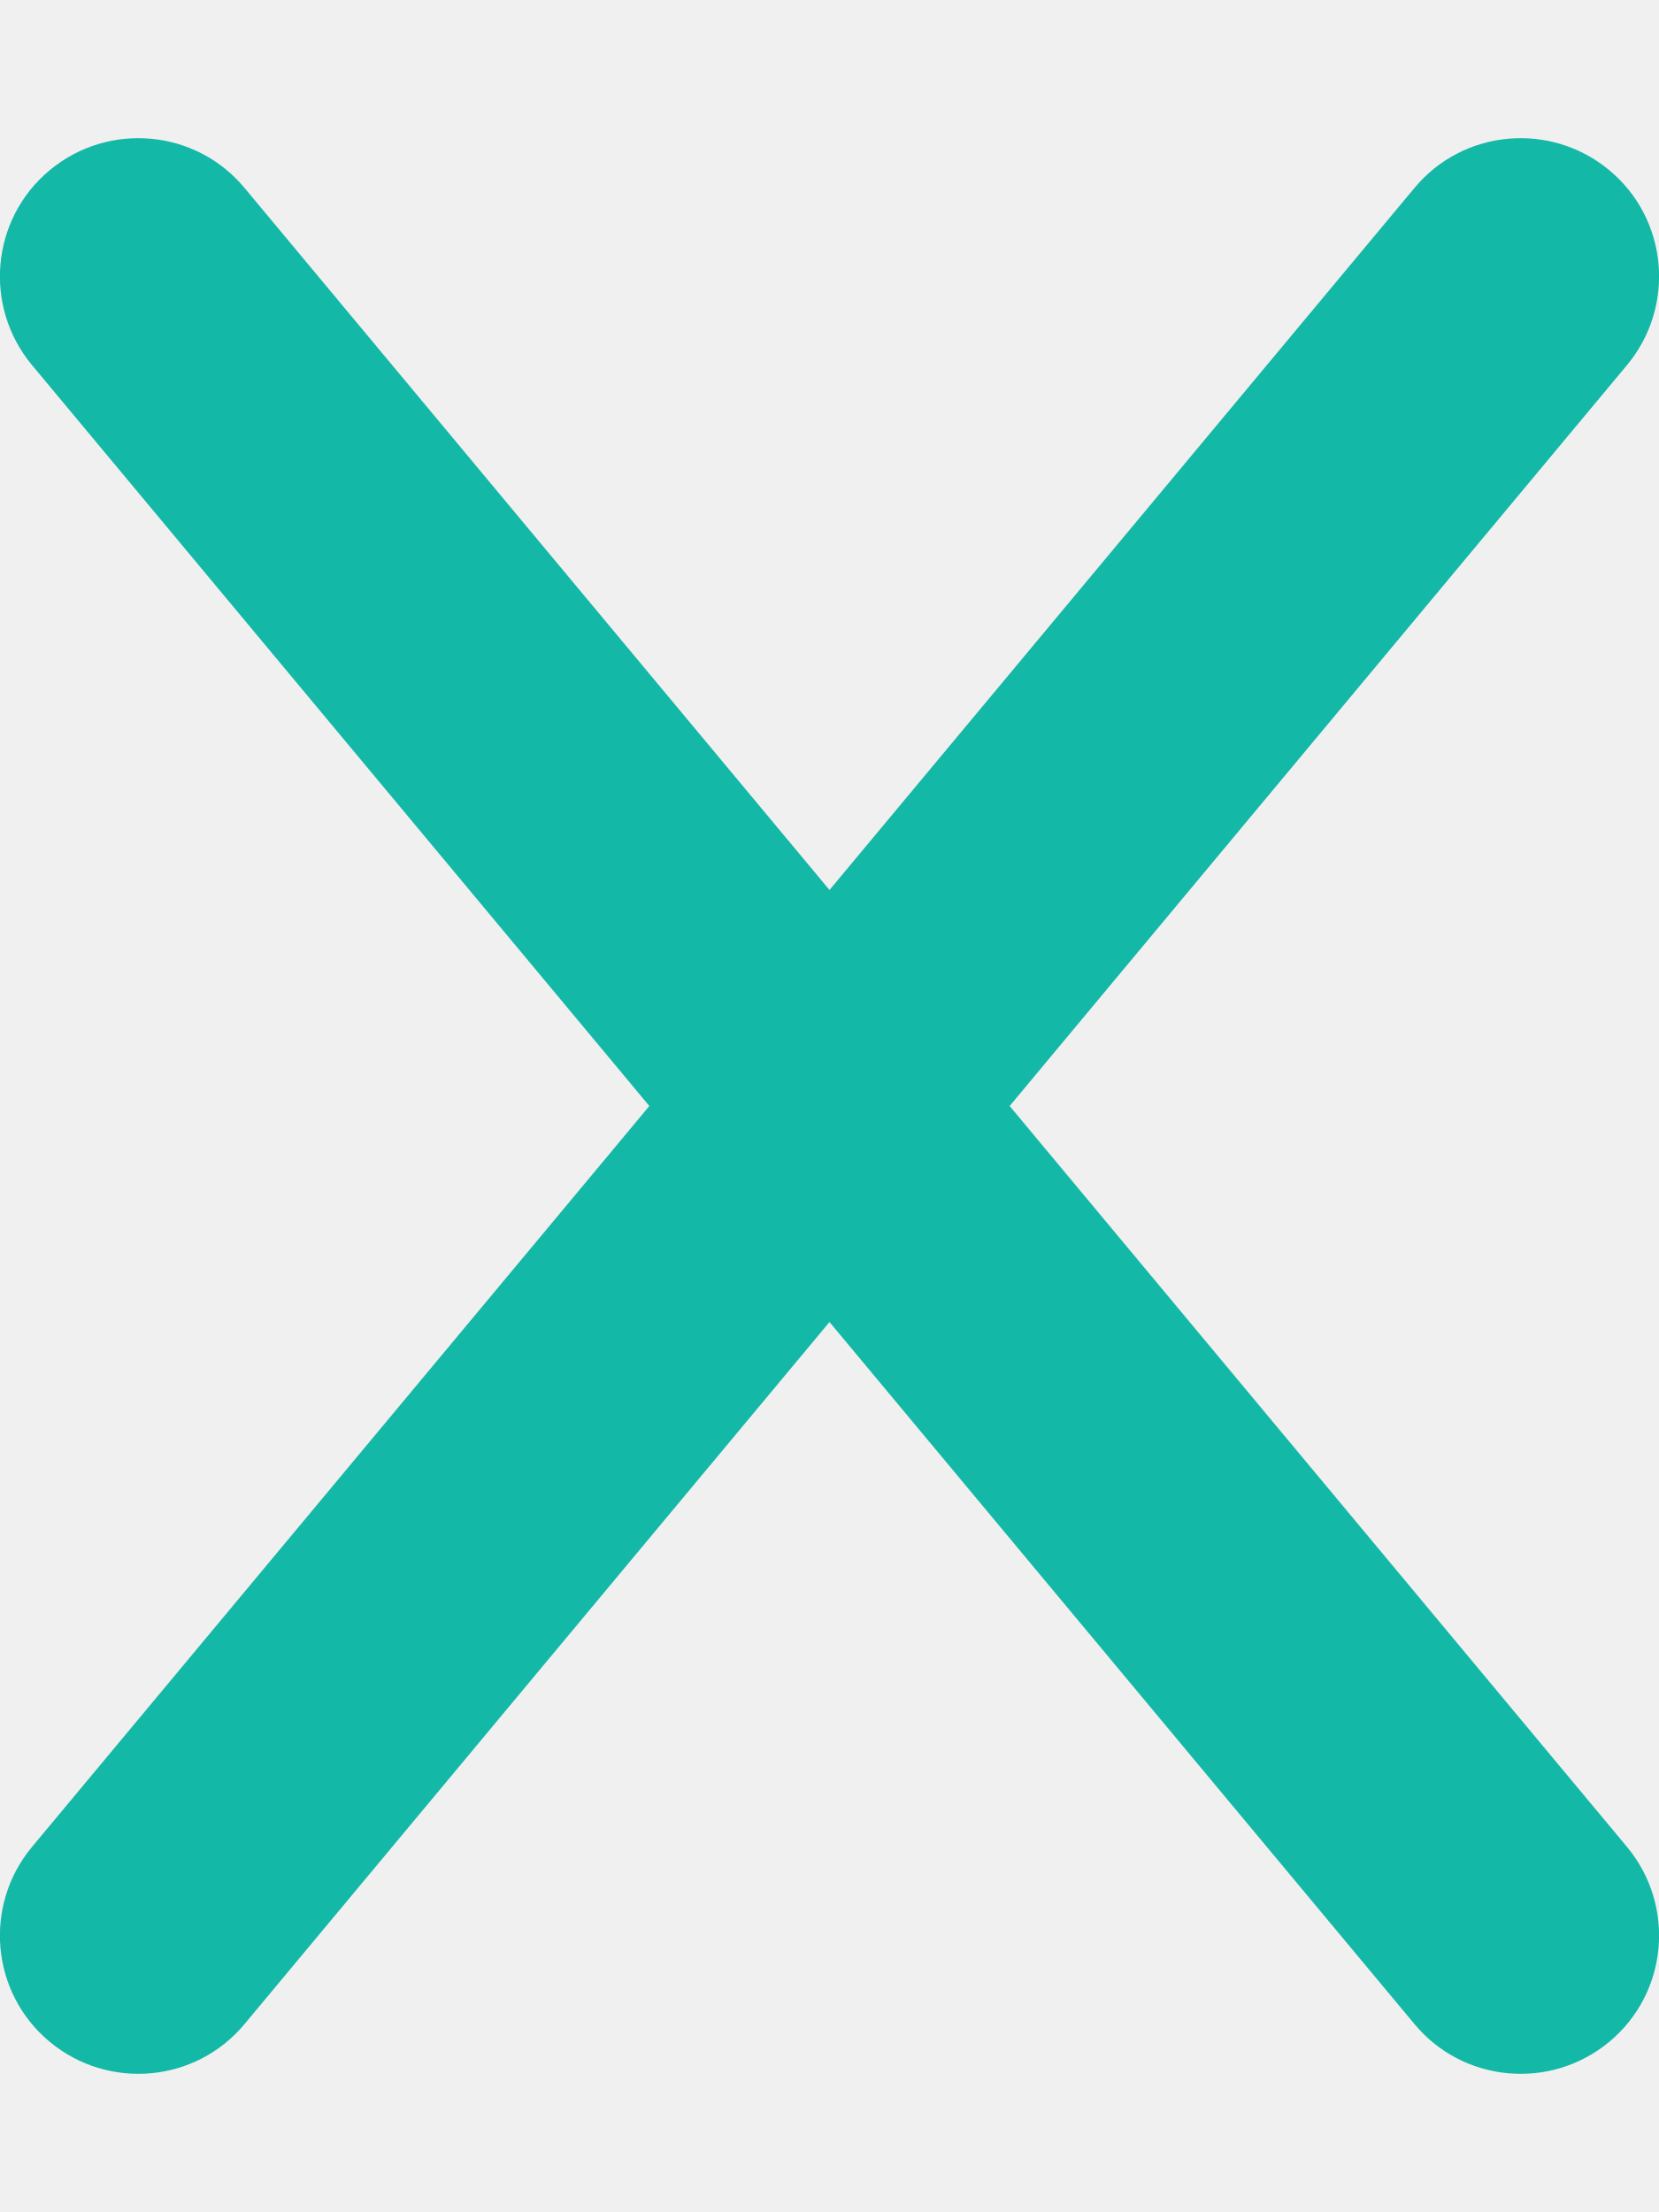
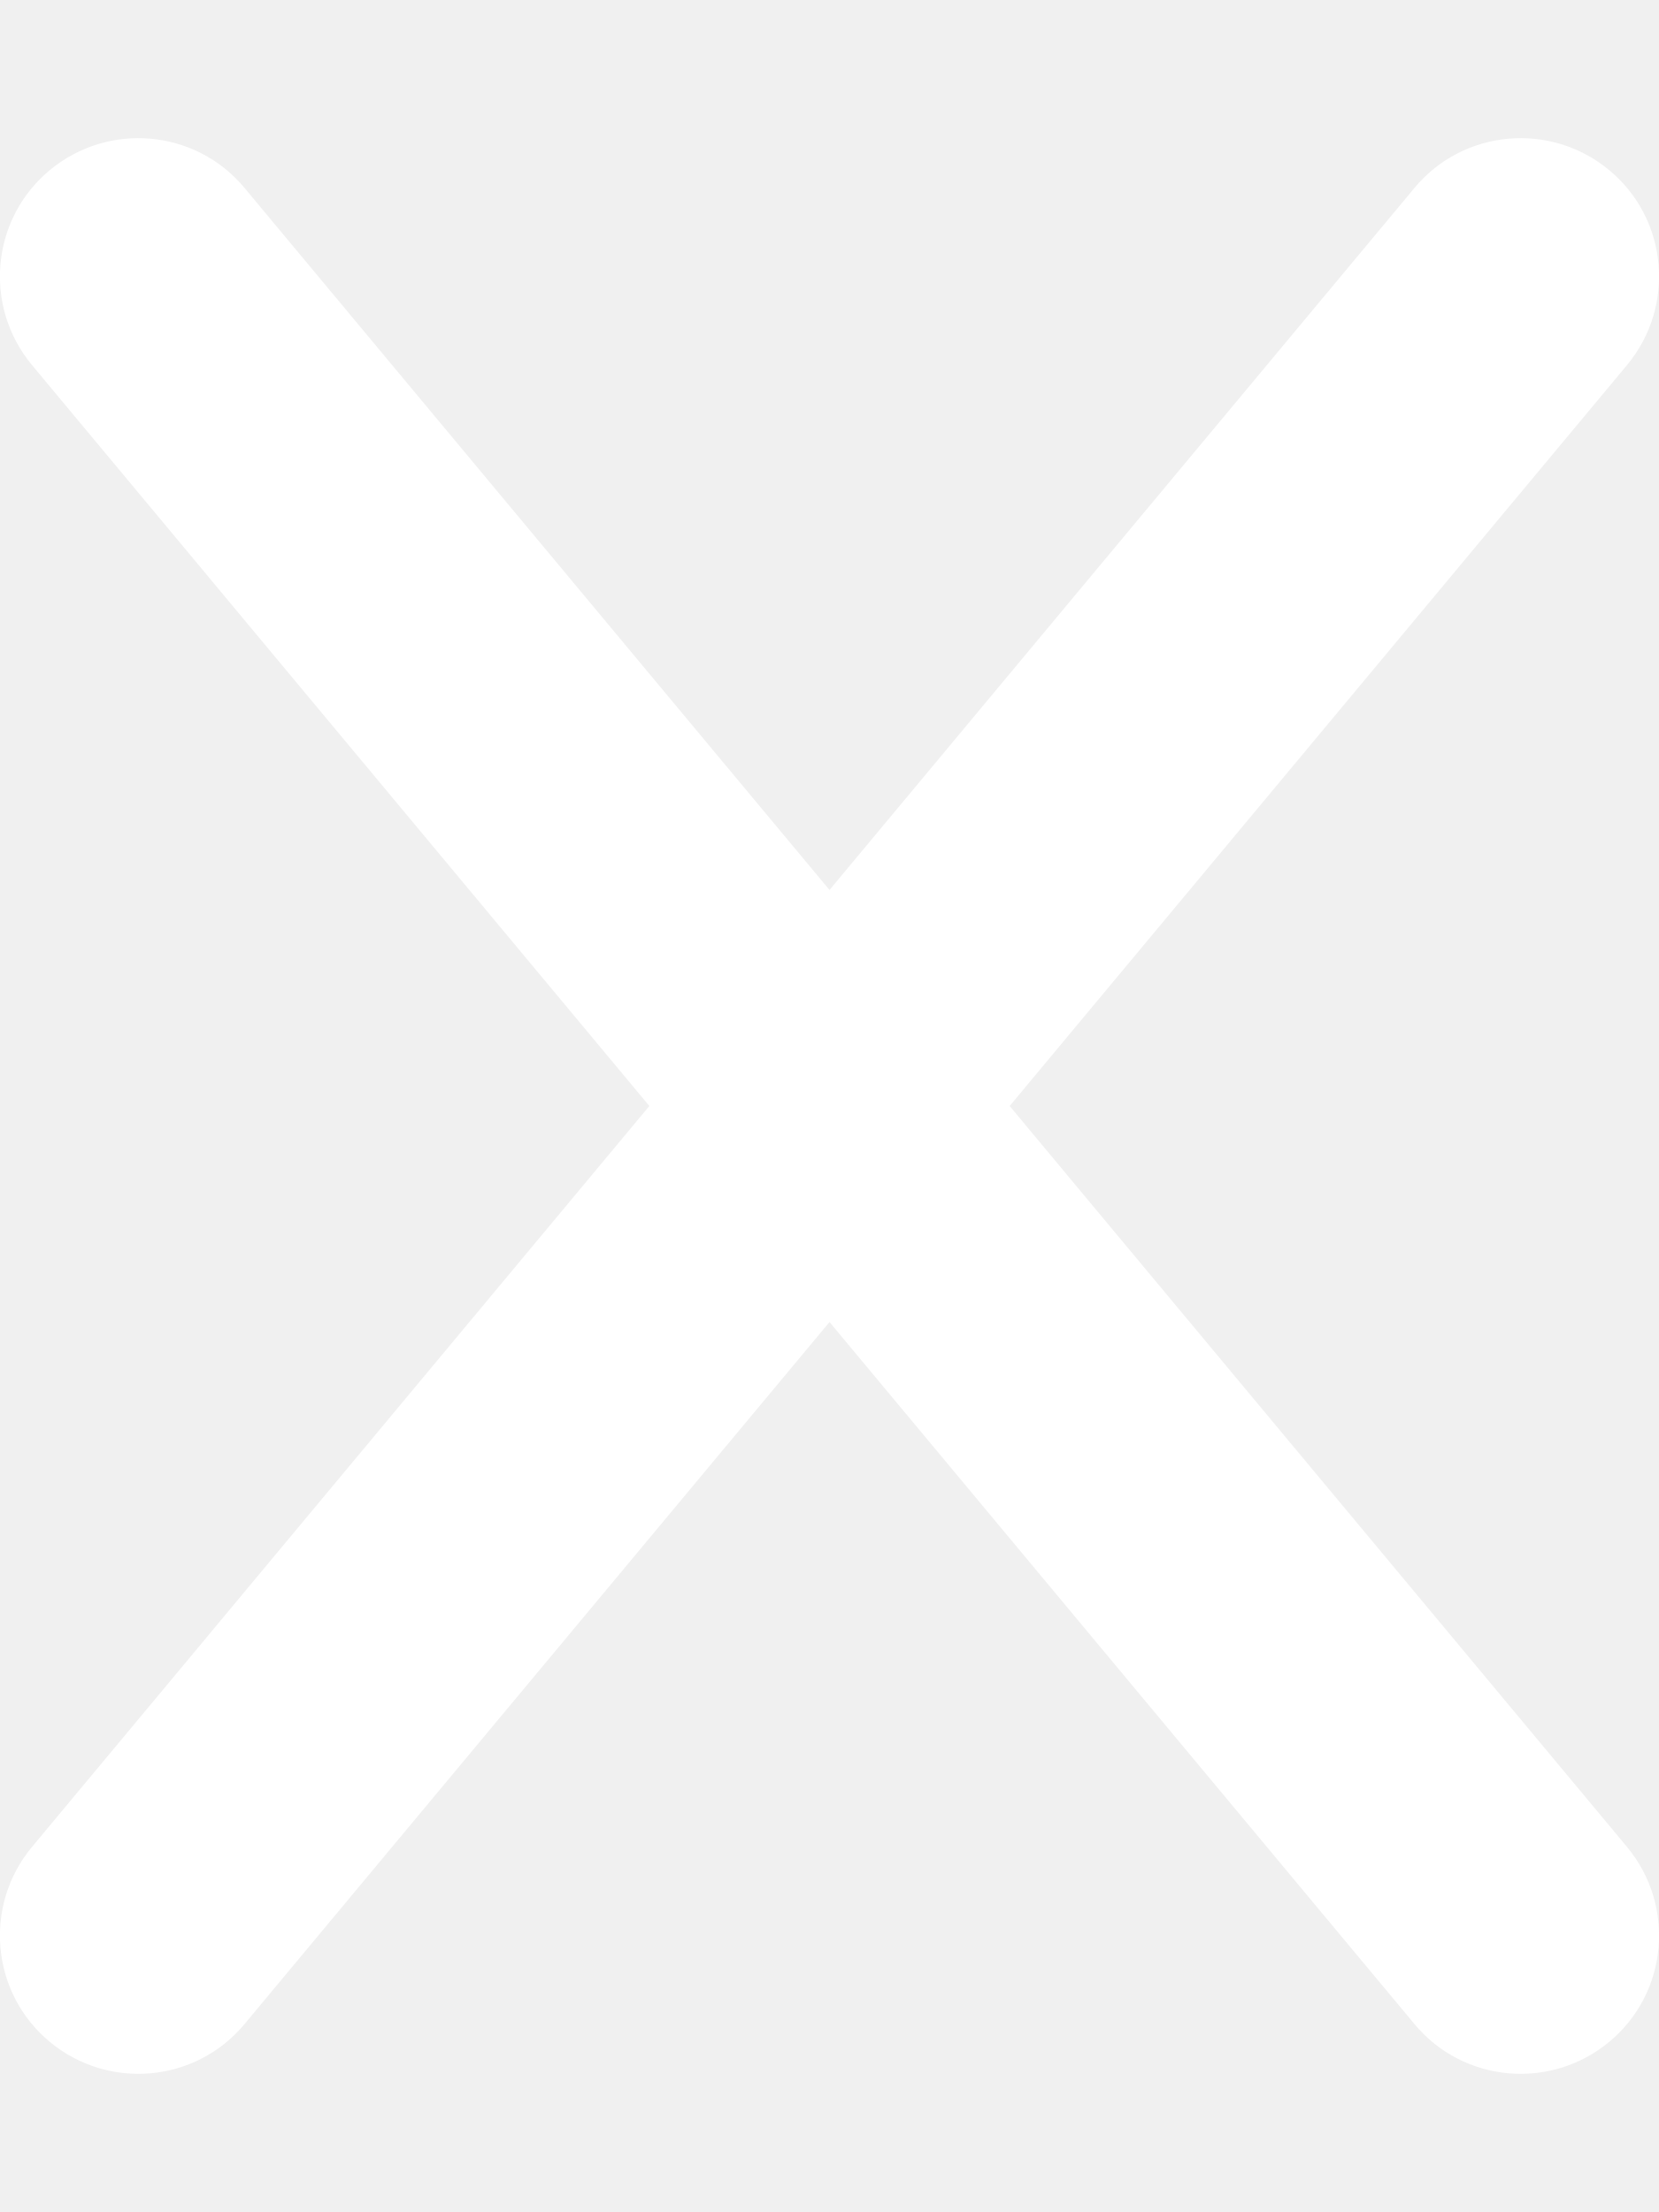
<svg xmlns="http://www.w3.org/2000/svg" height="1em" viewBox="0 0 384 512">
-   <style>svg{fill:#14b8a6}</style>
+   <style>svg{fill:#fff}</style>
  <path d="M376.6 84.5c11.3-13.6 9.5-33.8-4.1-45.1s-33.8-9.5-45.1 4.1L192 206 56.6 43.5C45.3 29.9 25.1 28.1 11.5 39.4S-3.9 70.9 7.4 84.5L150.3 256 7.4 427.5c-11.3 13.6-9.5 33.8 4.1 45.1s33.8 9.5 45.1-4.1L192 306 327.4 468.5c11.3 13.6 31.5 15.4 45.1 4.1s15.4-31.5 4.1-45.1L233.7 256 376.6 84.5z" />
</svg>
